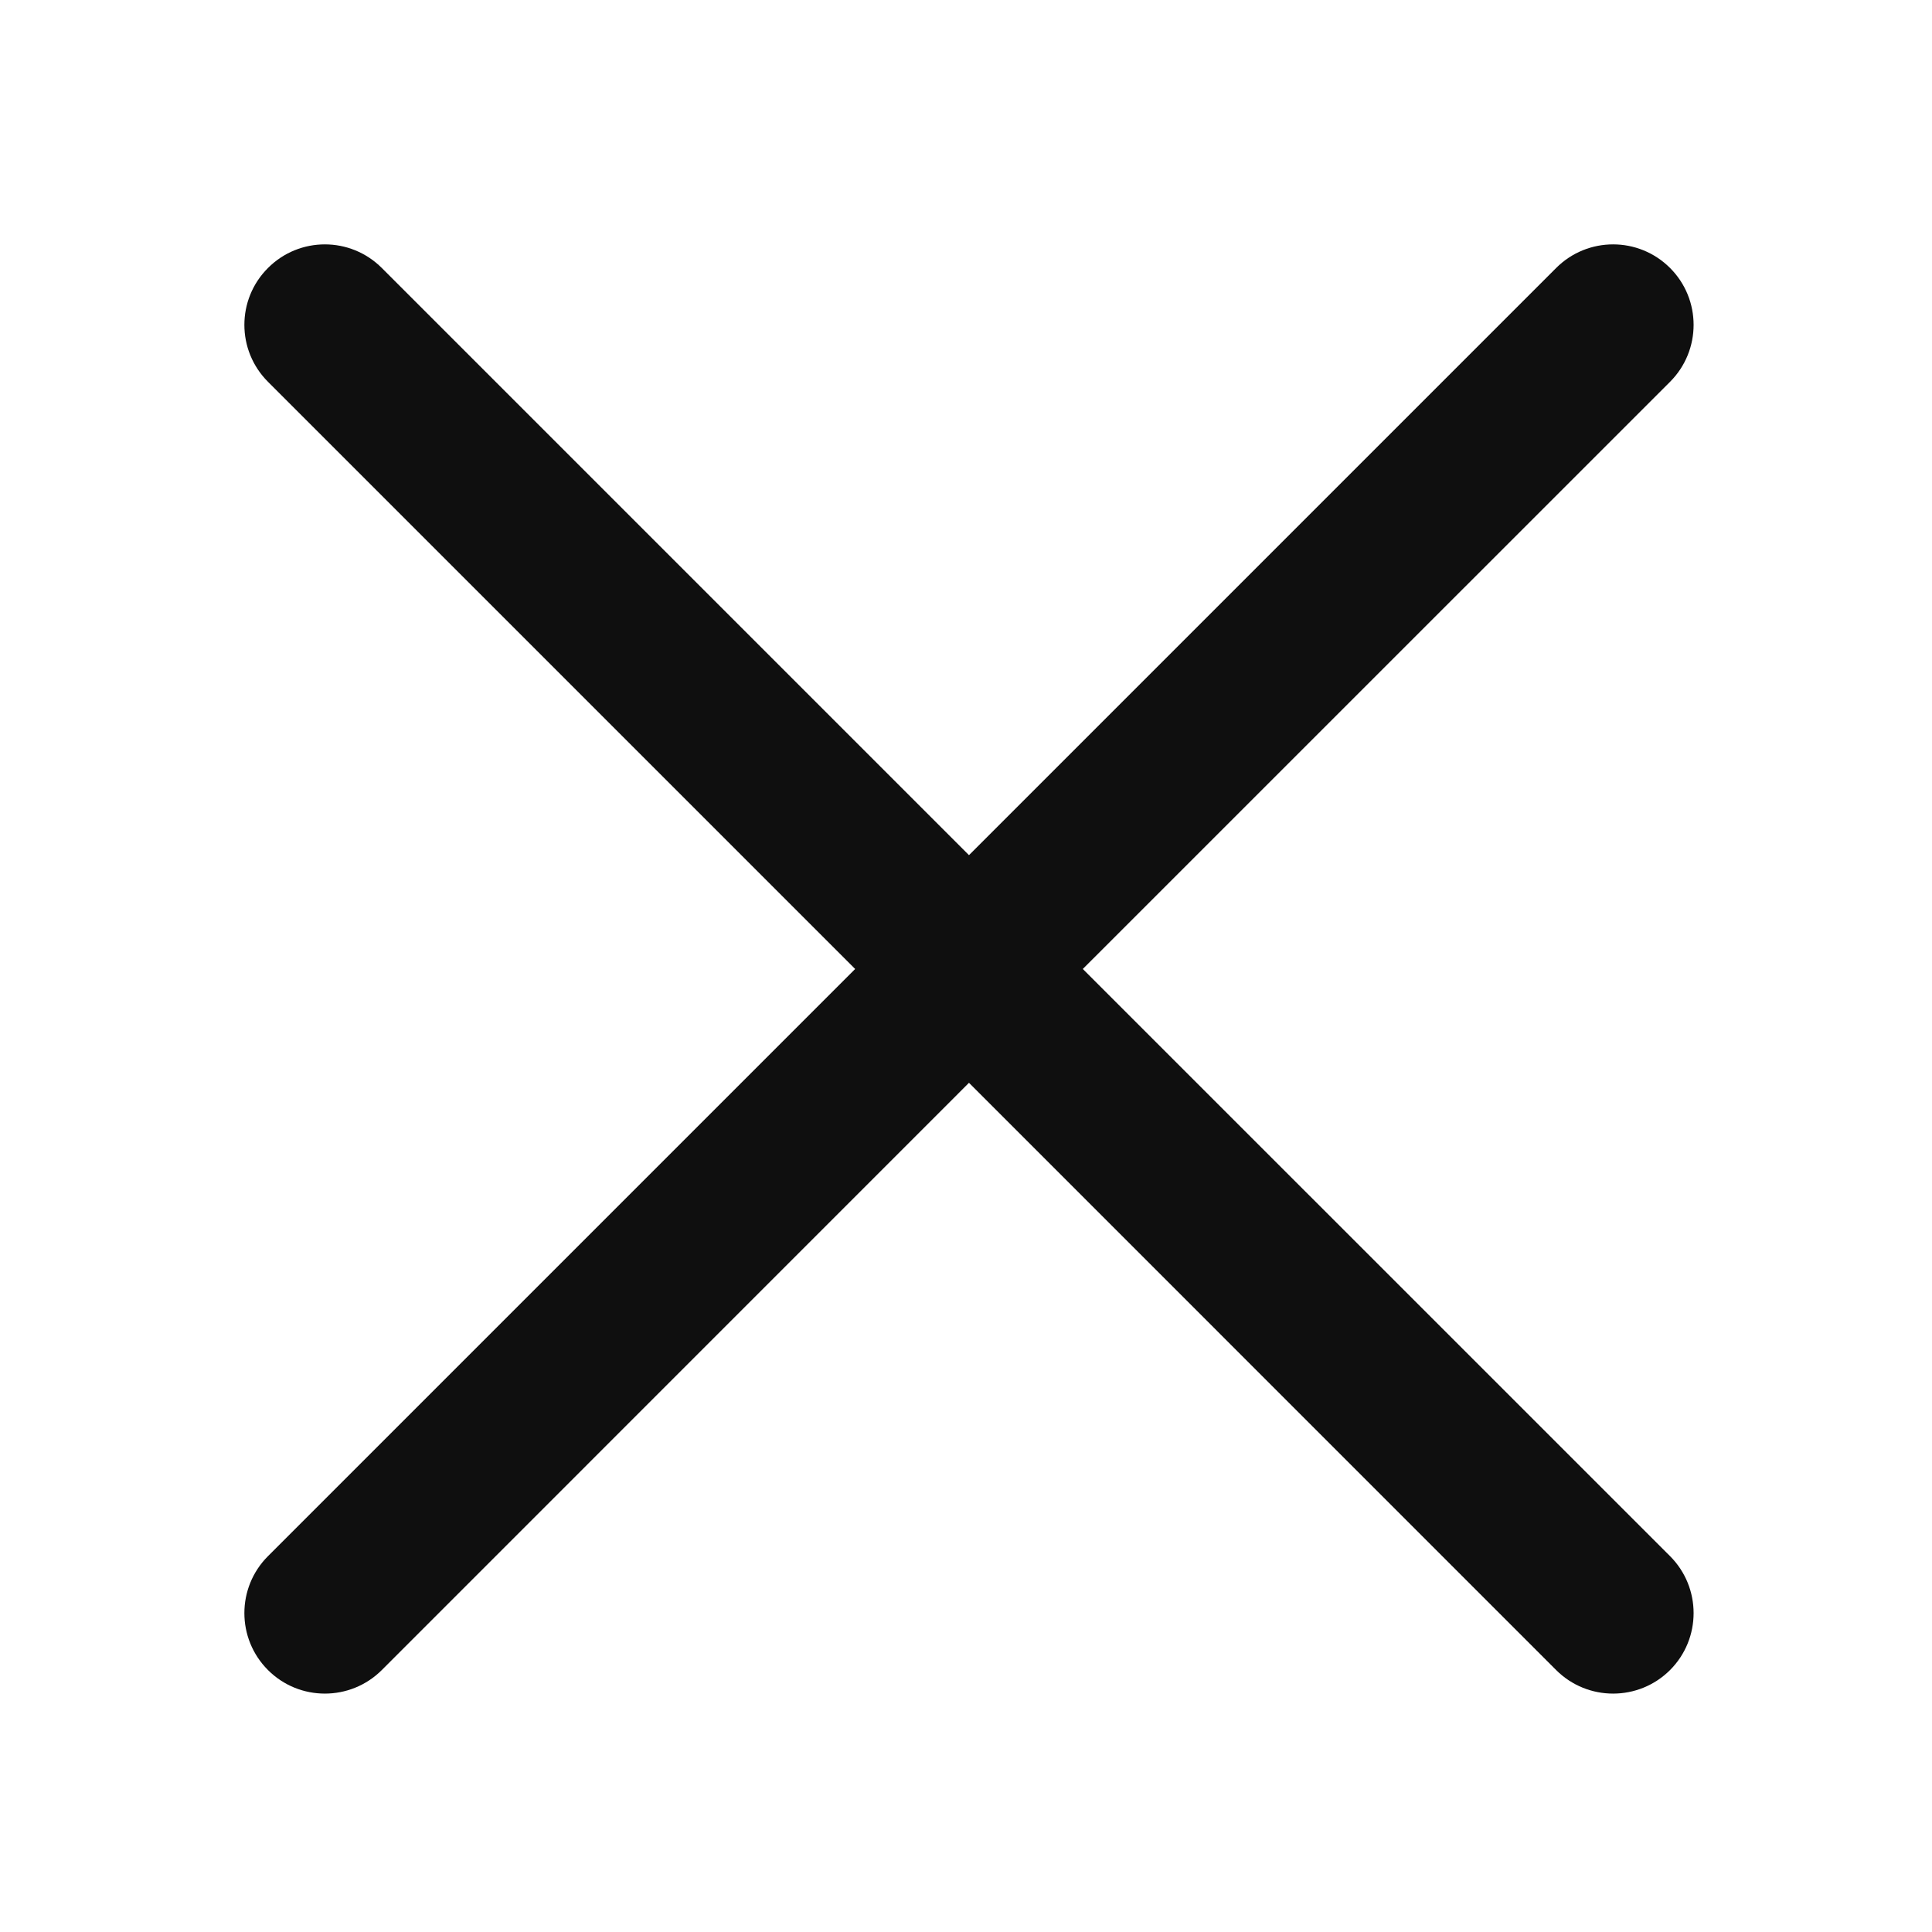
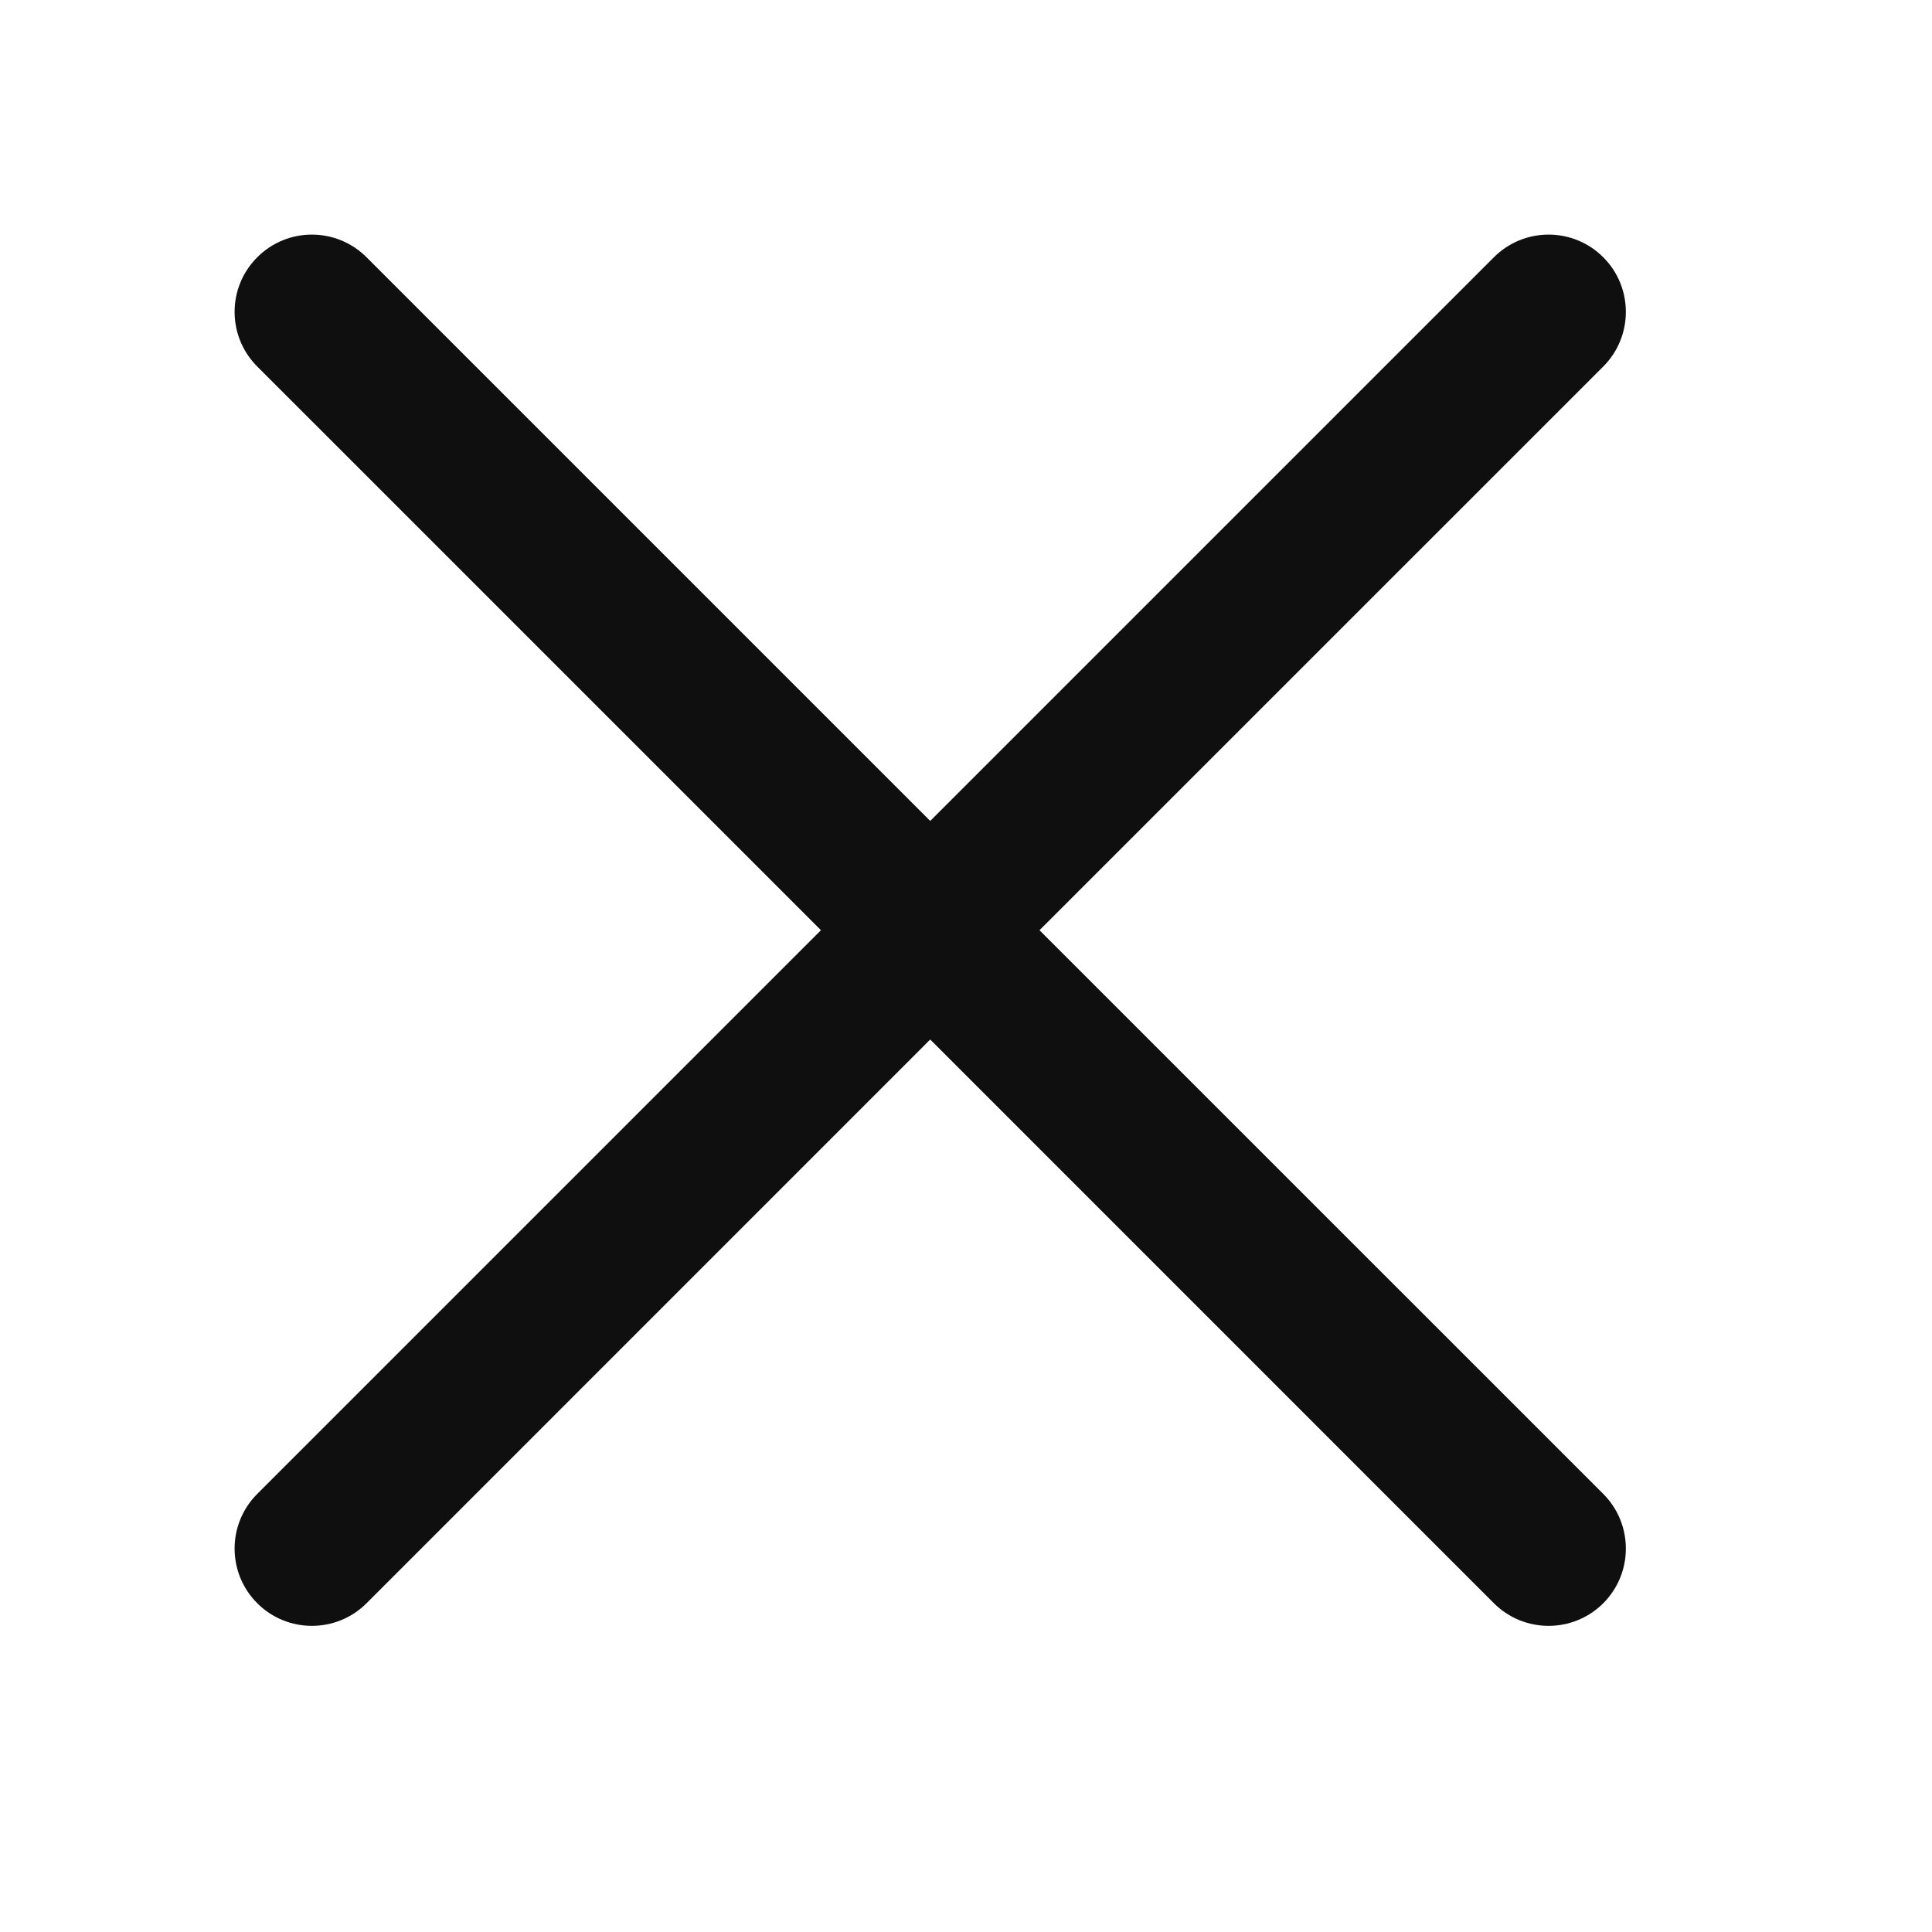
- <svg xmlns="http://www.w3.org/2000/svg" width="800px" height="800px" viewBox="0 0 24 24" fill="none">
+ <svg xmlns="http://www.w3.org/2000/svg" width="25" height="25" viewBox="0 0 25 25" fill="none">
  <path d="M20.746 3.329C20.355 2.938 19.722 2.938 19.331 3.329L12.037 10.623L4.743 3.329C4.352 2.938 3.719 2.938 3.329 3.329C2.938 3.719 2.938 4.352 3.329 4.743L10.623 12.037L3.329 19.331C2.938 19.722 2.938 20.355 3.329 20.746C3.719 21.136 4.352 21.136 4.743 20.746L12.037 13.451L19.331 20.746C19.722 21.136 20.355 21.136 20.746 20.746C21.136 20.355 21.136 19.722 20.746 19.331L13.451 12.037L20.746 4.743C21.136 4.352 21.136 3.719 20.746 3.329Z" fill="#0F0F0F" />
</svg>
